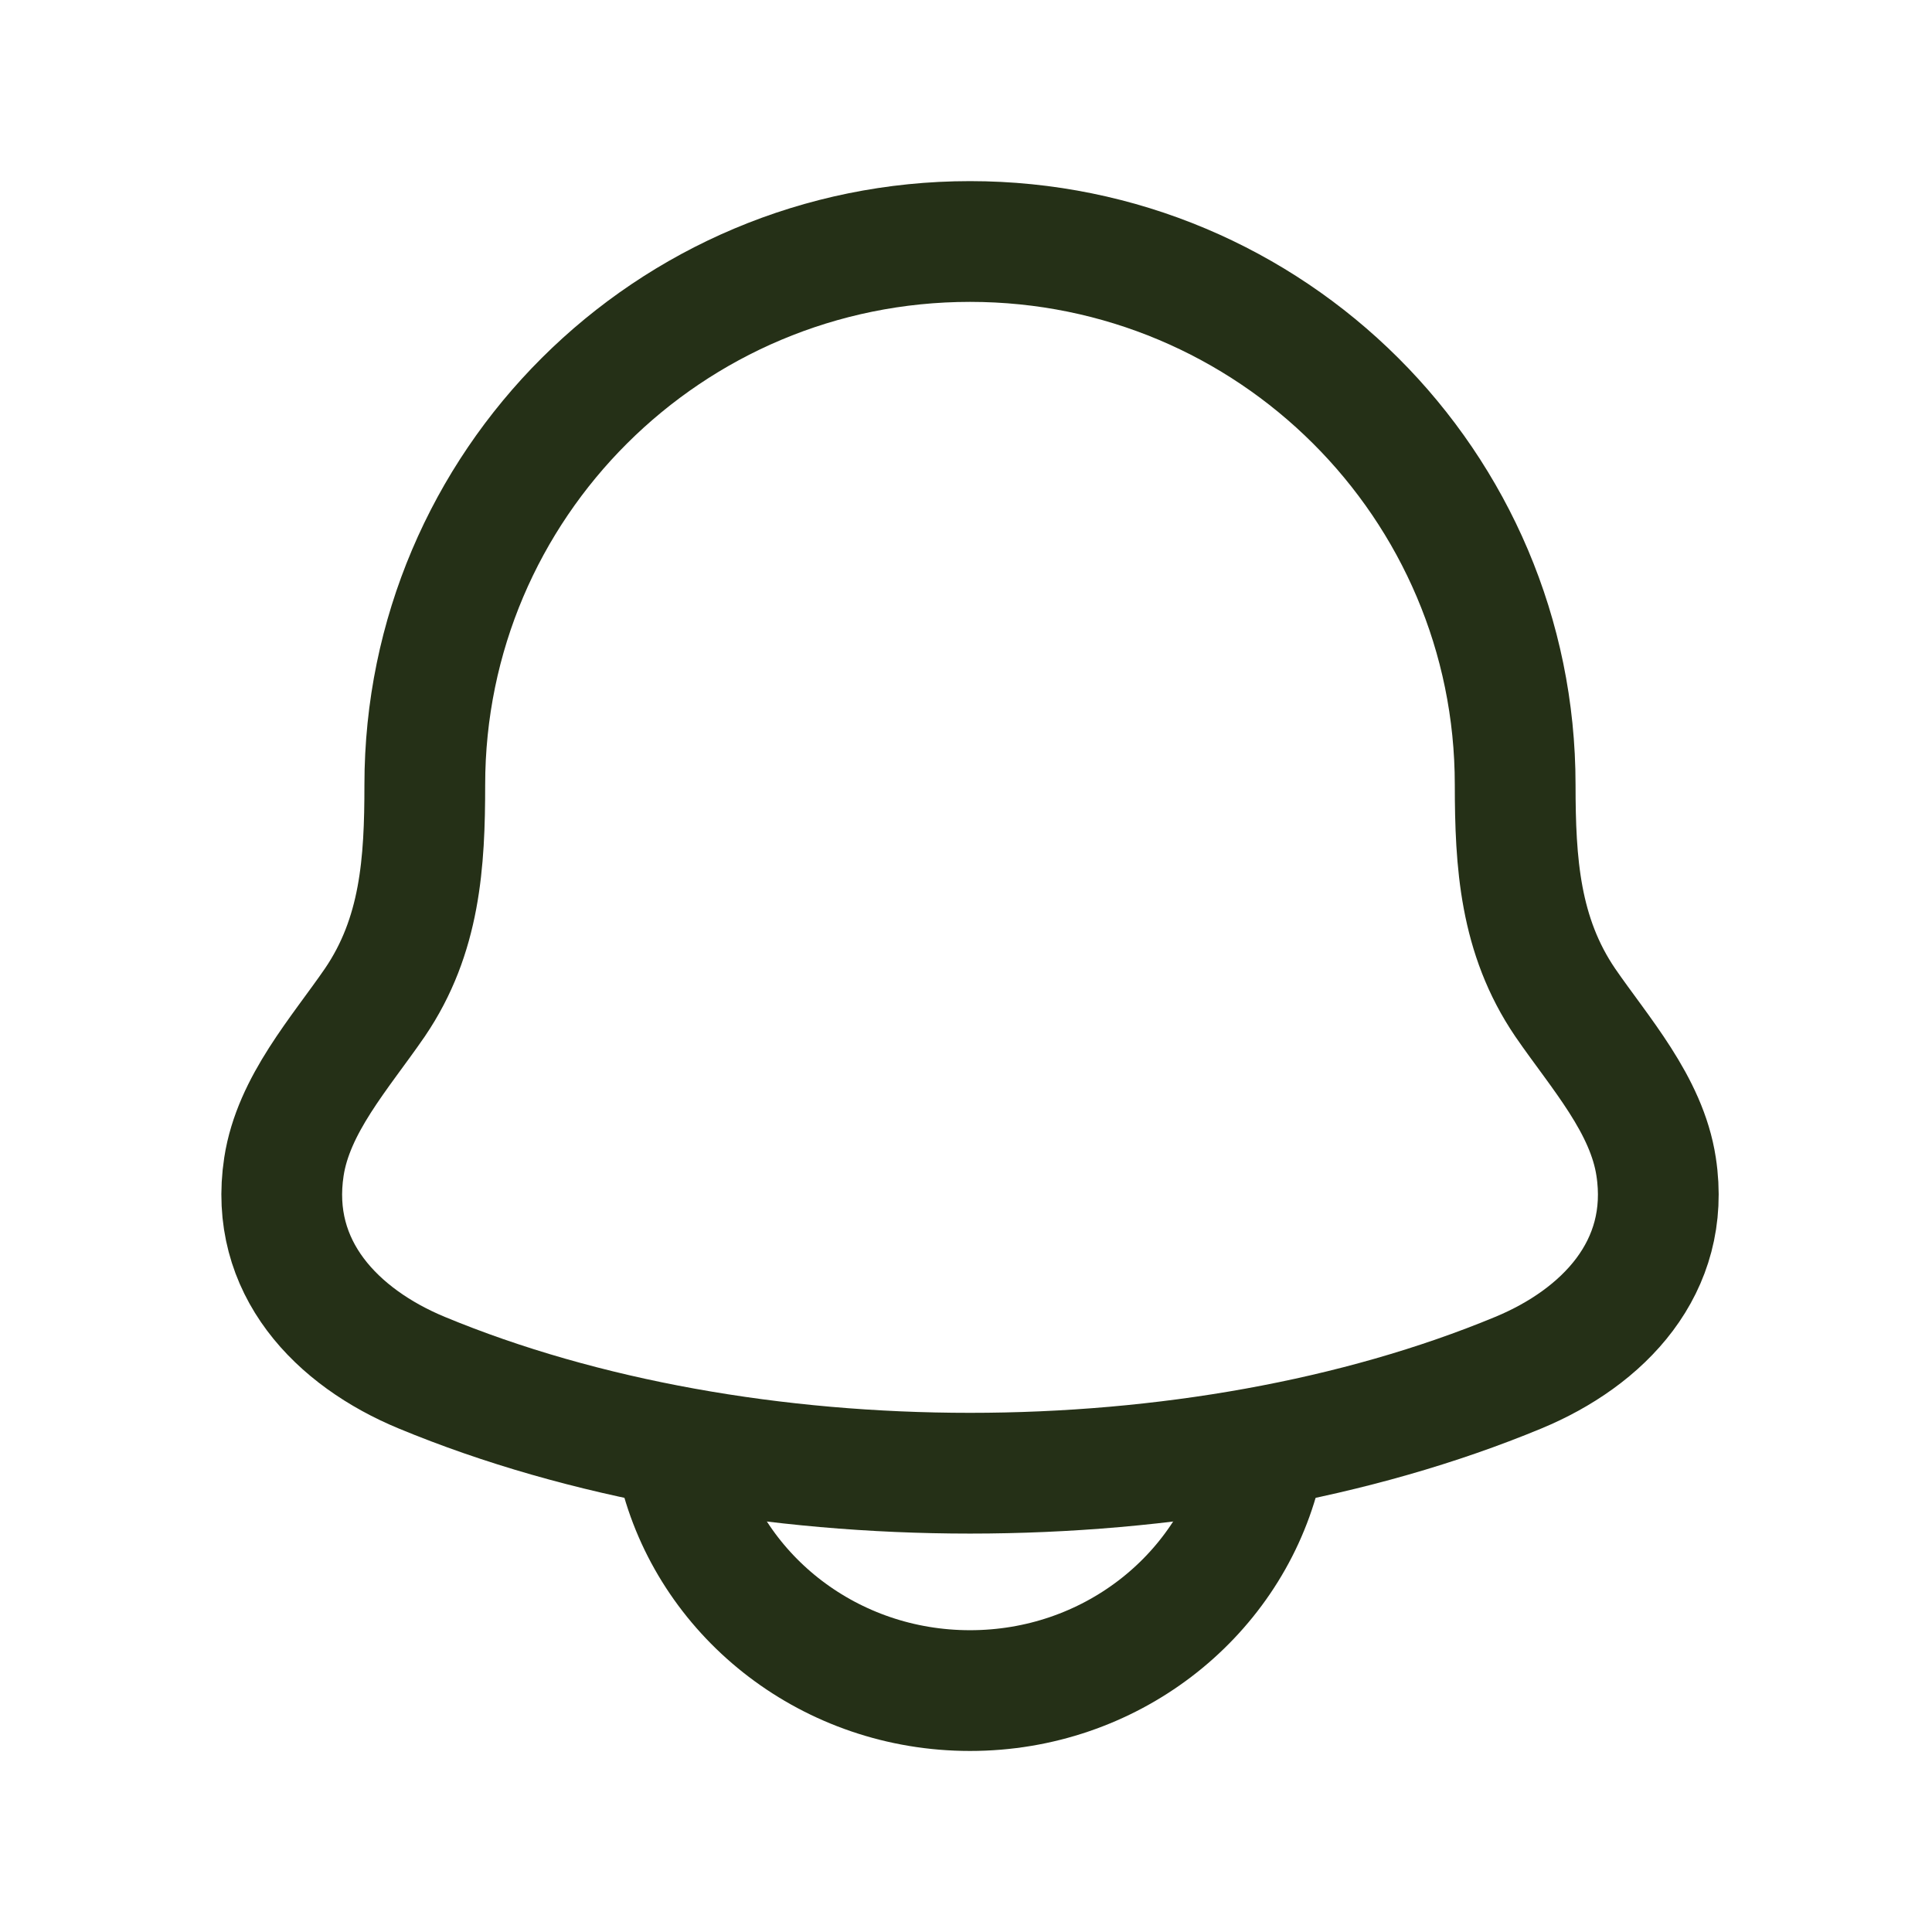
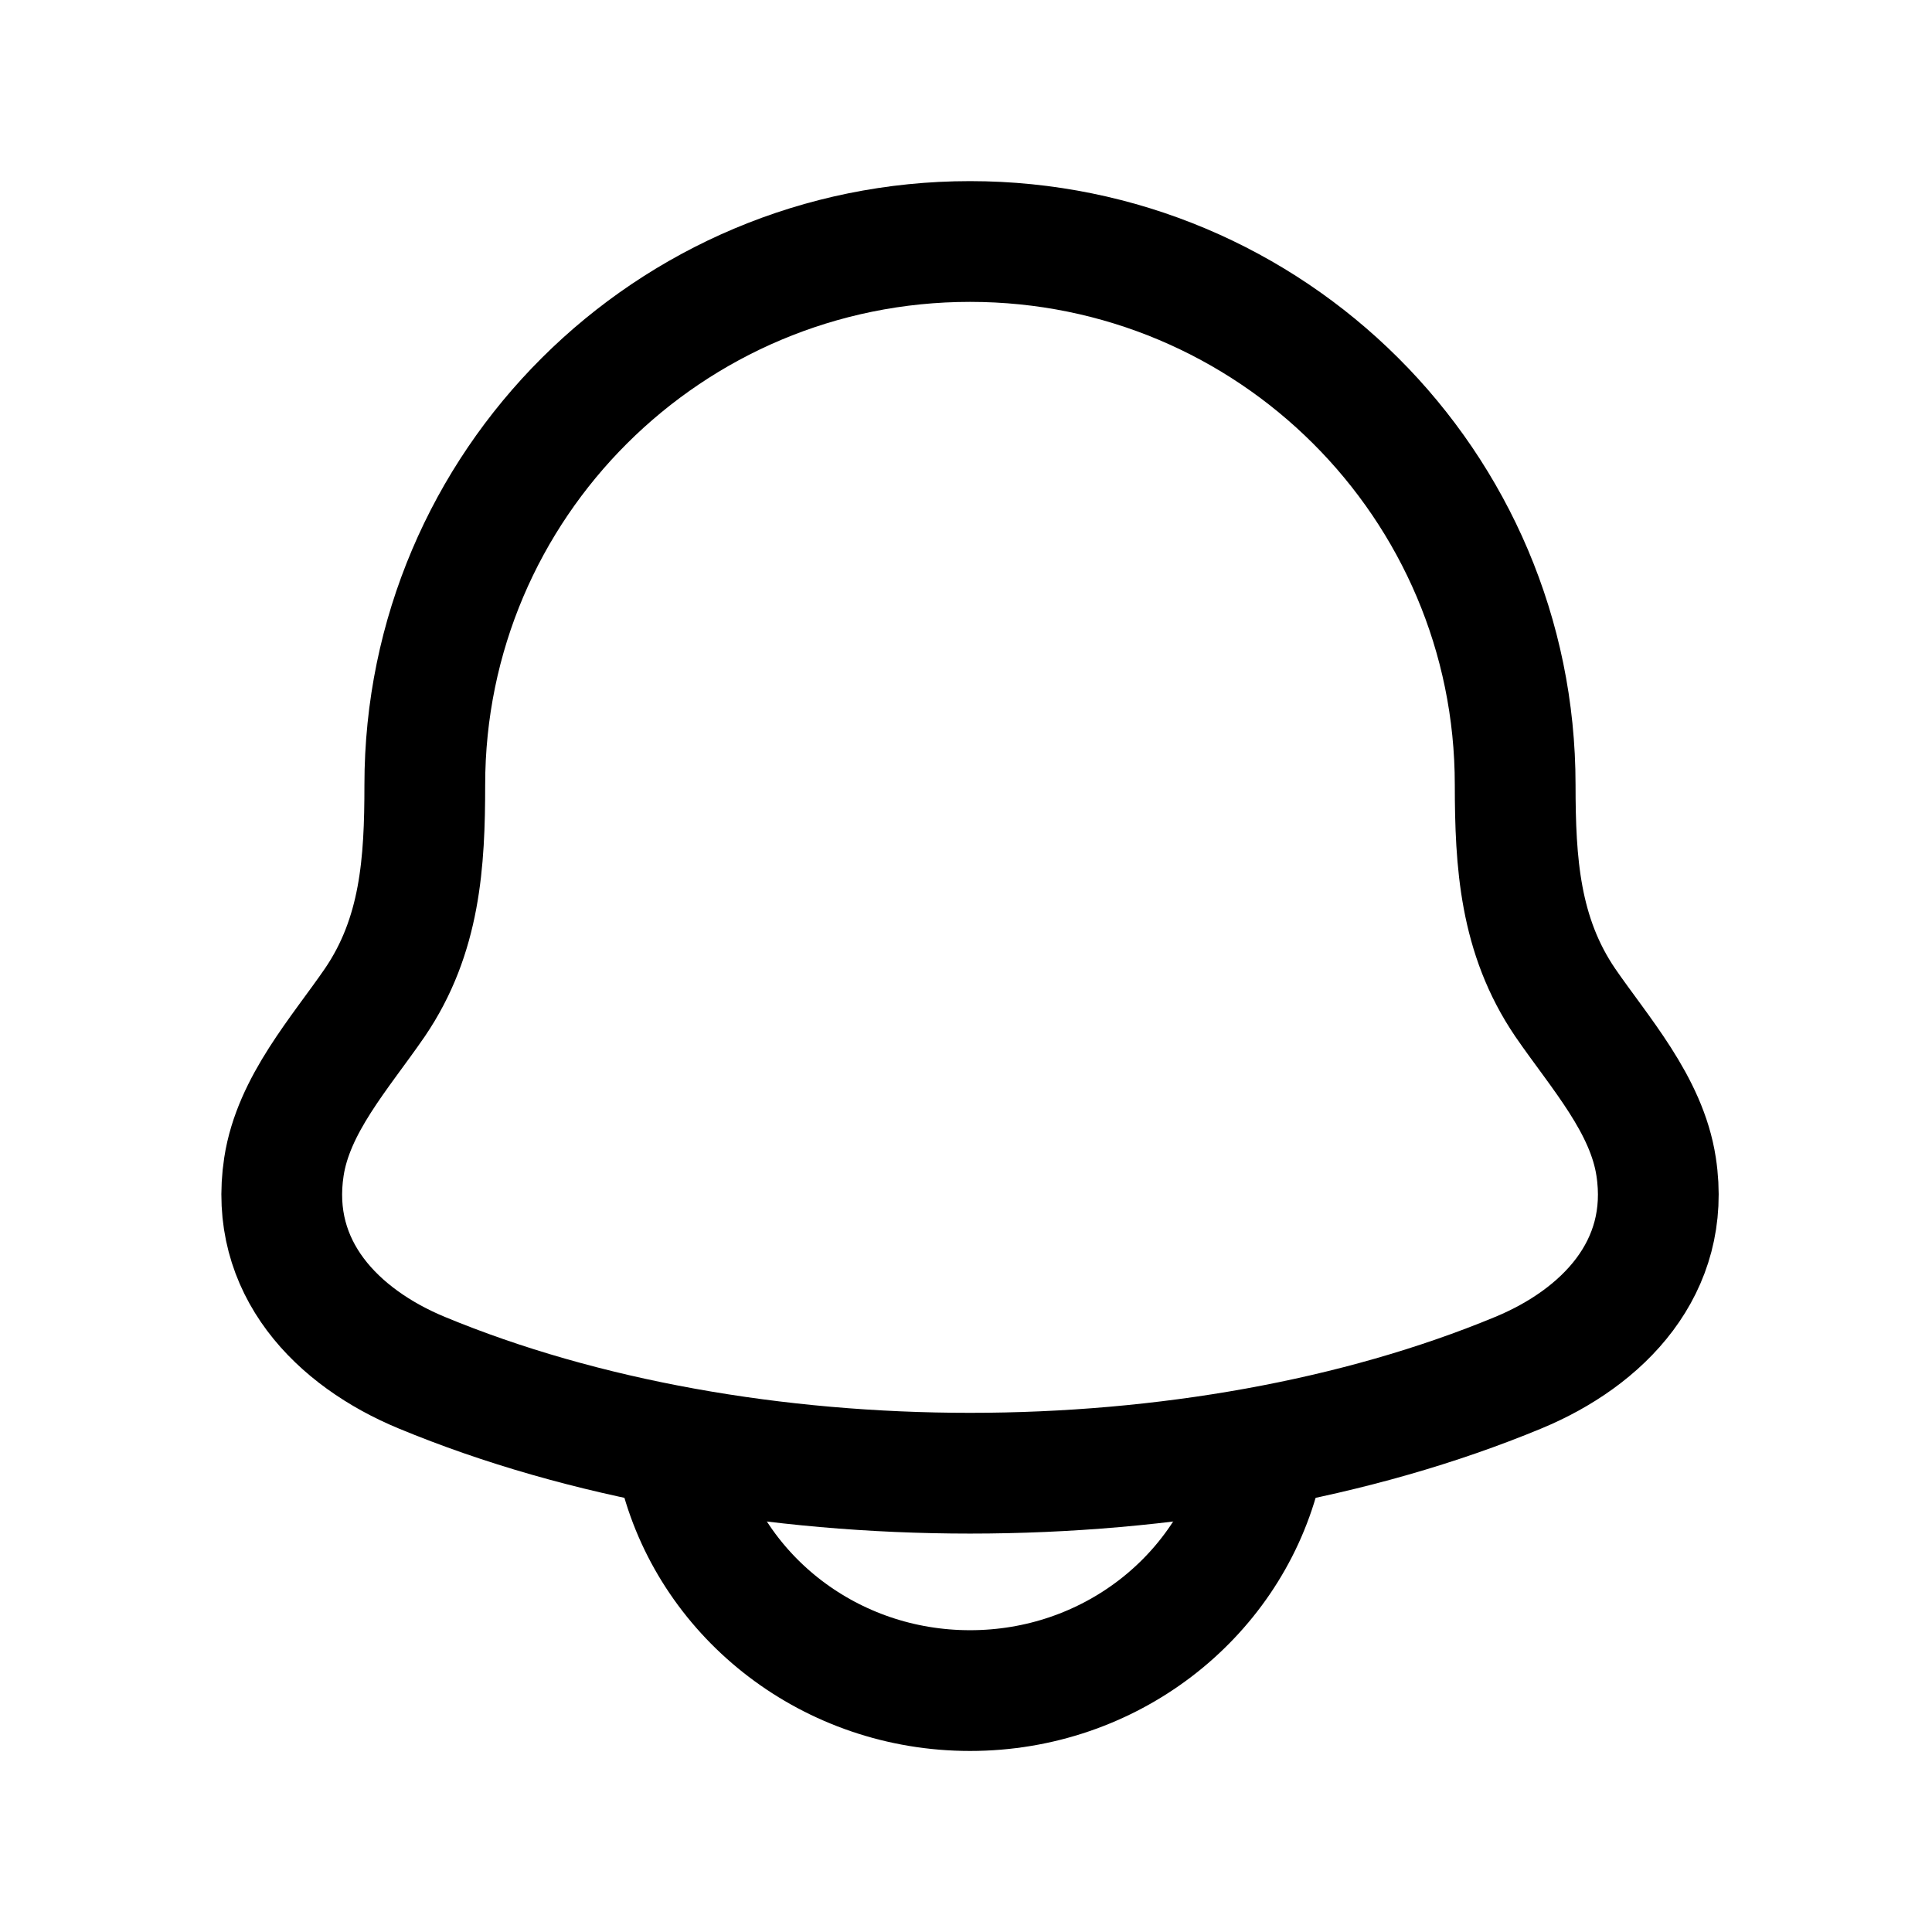
<svg xmlns="http://www.w3.org/2000/svg" width="24" height="24" viewBox="0 0 24 24" fill="none">
-   <path d="M3.527 14.493C3.335 15.748 4.191 16.618 5.239 17.052C9.255 18.717 14.845 18.717 18.861 17.052C19.909 16.618 20.765 15.747 20.573 14.493C20.456 13.722 19.874 13.08 19.443 12.453C18.878 11.621 18.823 10.715 18.822 9.75C18.823 6.022 15.791 3 12.05 3C8.309 3 5.277 6.022 5.277 9.75C5.277 10.715 5.222 11.622 4.657 12.453C4.226 13.08 3.645 13.722 3.527 14.493Z" stroke="#253017" stroke-width="1.5" stroke-linecap="round" stroke-linejoin="round" />
-   <path d="M8.45 18.301C8.862 19.853 10.319 21.001 12.05 21.001C13.783 21.001 15.237 19.853 15.65 18.301" stroke="#253017" stroke-width="1.5" stroke-linecap="round" stroke-linejoin="round" />
+   <path d="M3.527 14.493C3.335 15.748 4.191 16.618 5.239 17.052C9.255 18.717 14.845 18.717 18.861 17.052C19.909 16.618 20.765 15.747 20.573 14.493C20.456 13.722 19.874 13.08 19.443 12.453C18.878 11.621 18.823 10.715 18.822 9.75C18.823 6.022 15.791 3 12.05 3C8.309 3 5.277 6.022 5.277 9.75C5.277 10.715 5.222 11.622 4.657 12.453C4.226 13.08 3.645 13.722 3.527 14.493Z" stroke="currentColor" stroke-width="1.5" stroke-linecap="round" stroke-linejoin="round" />
+   <path d="M8.45 18.301C8.862 19.853 10.319 21.001 12.05 21.001C13.783 21.001 15.237 19.853 15.65 18.301" stroke="currentColor" stroke-width="1.5" stroke-linecap="round" stroke-linejoin="round" />
</svg>
